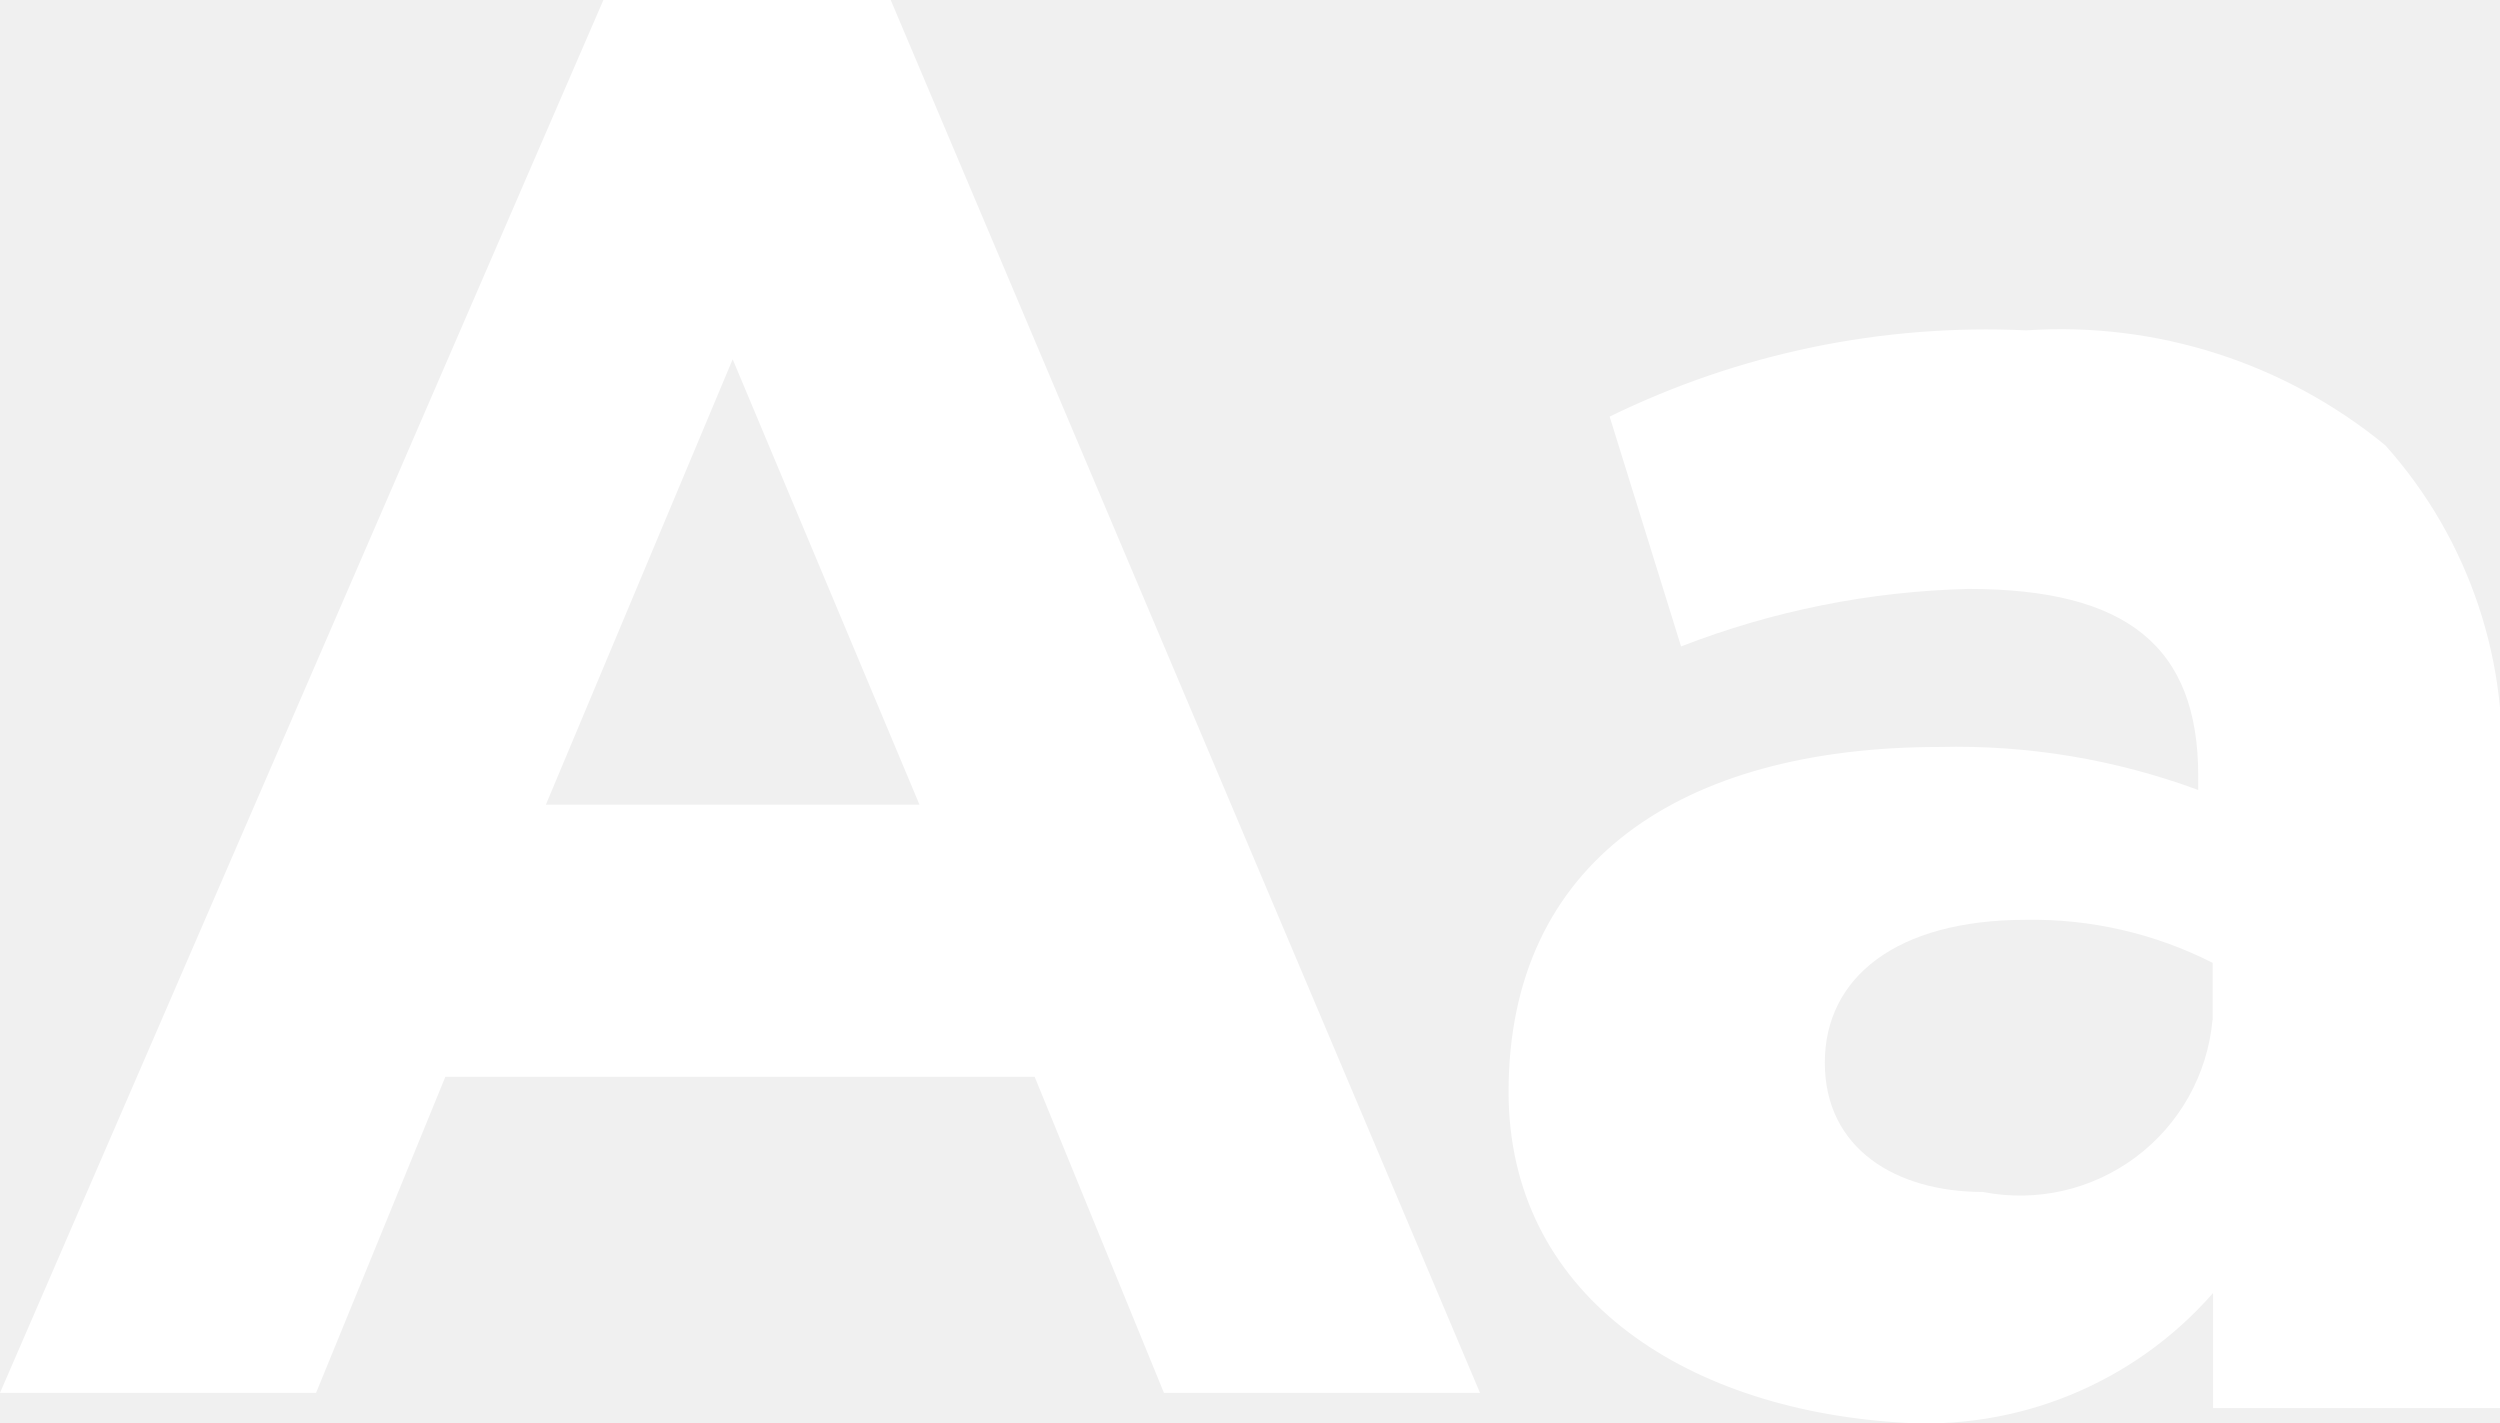
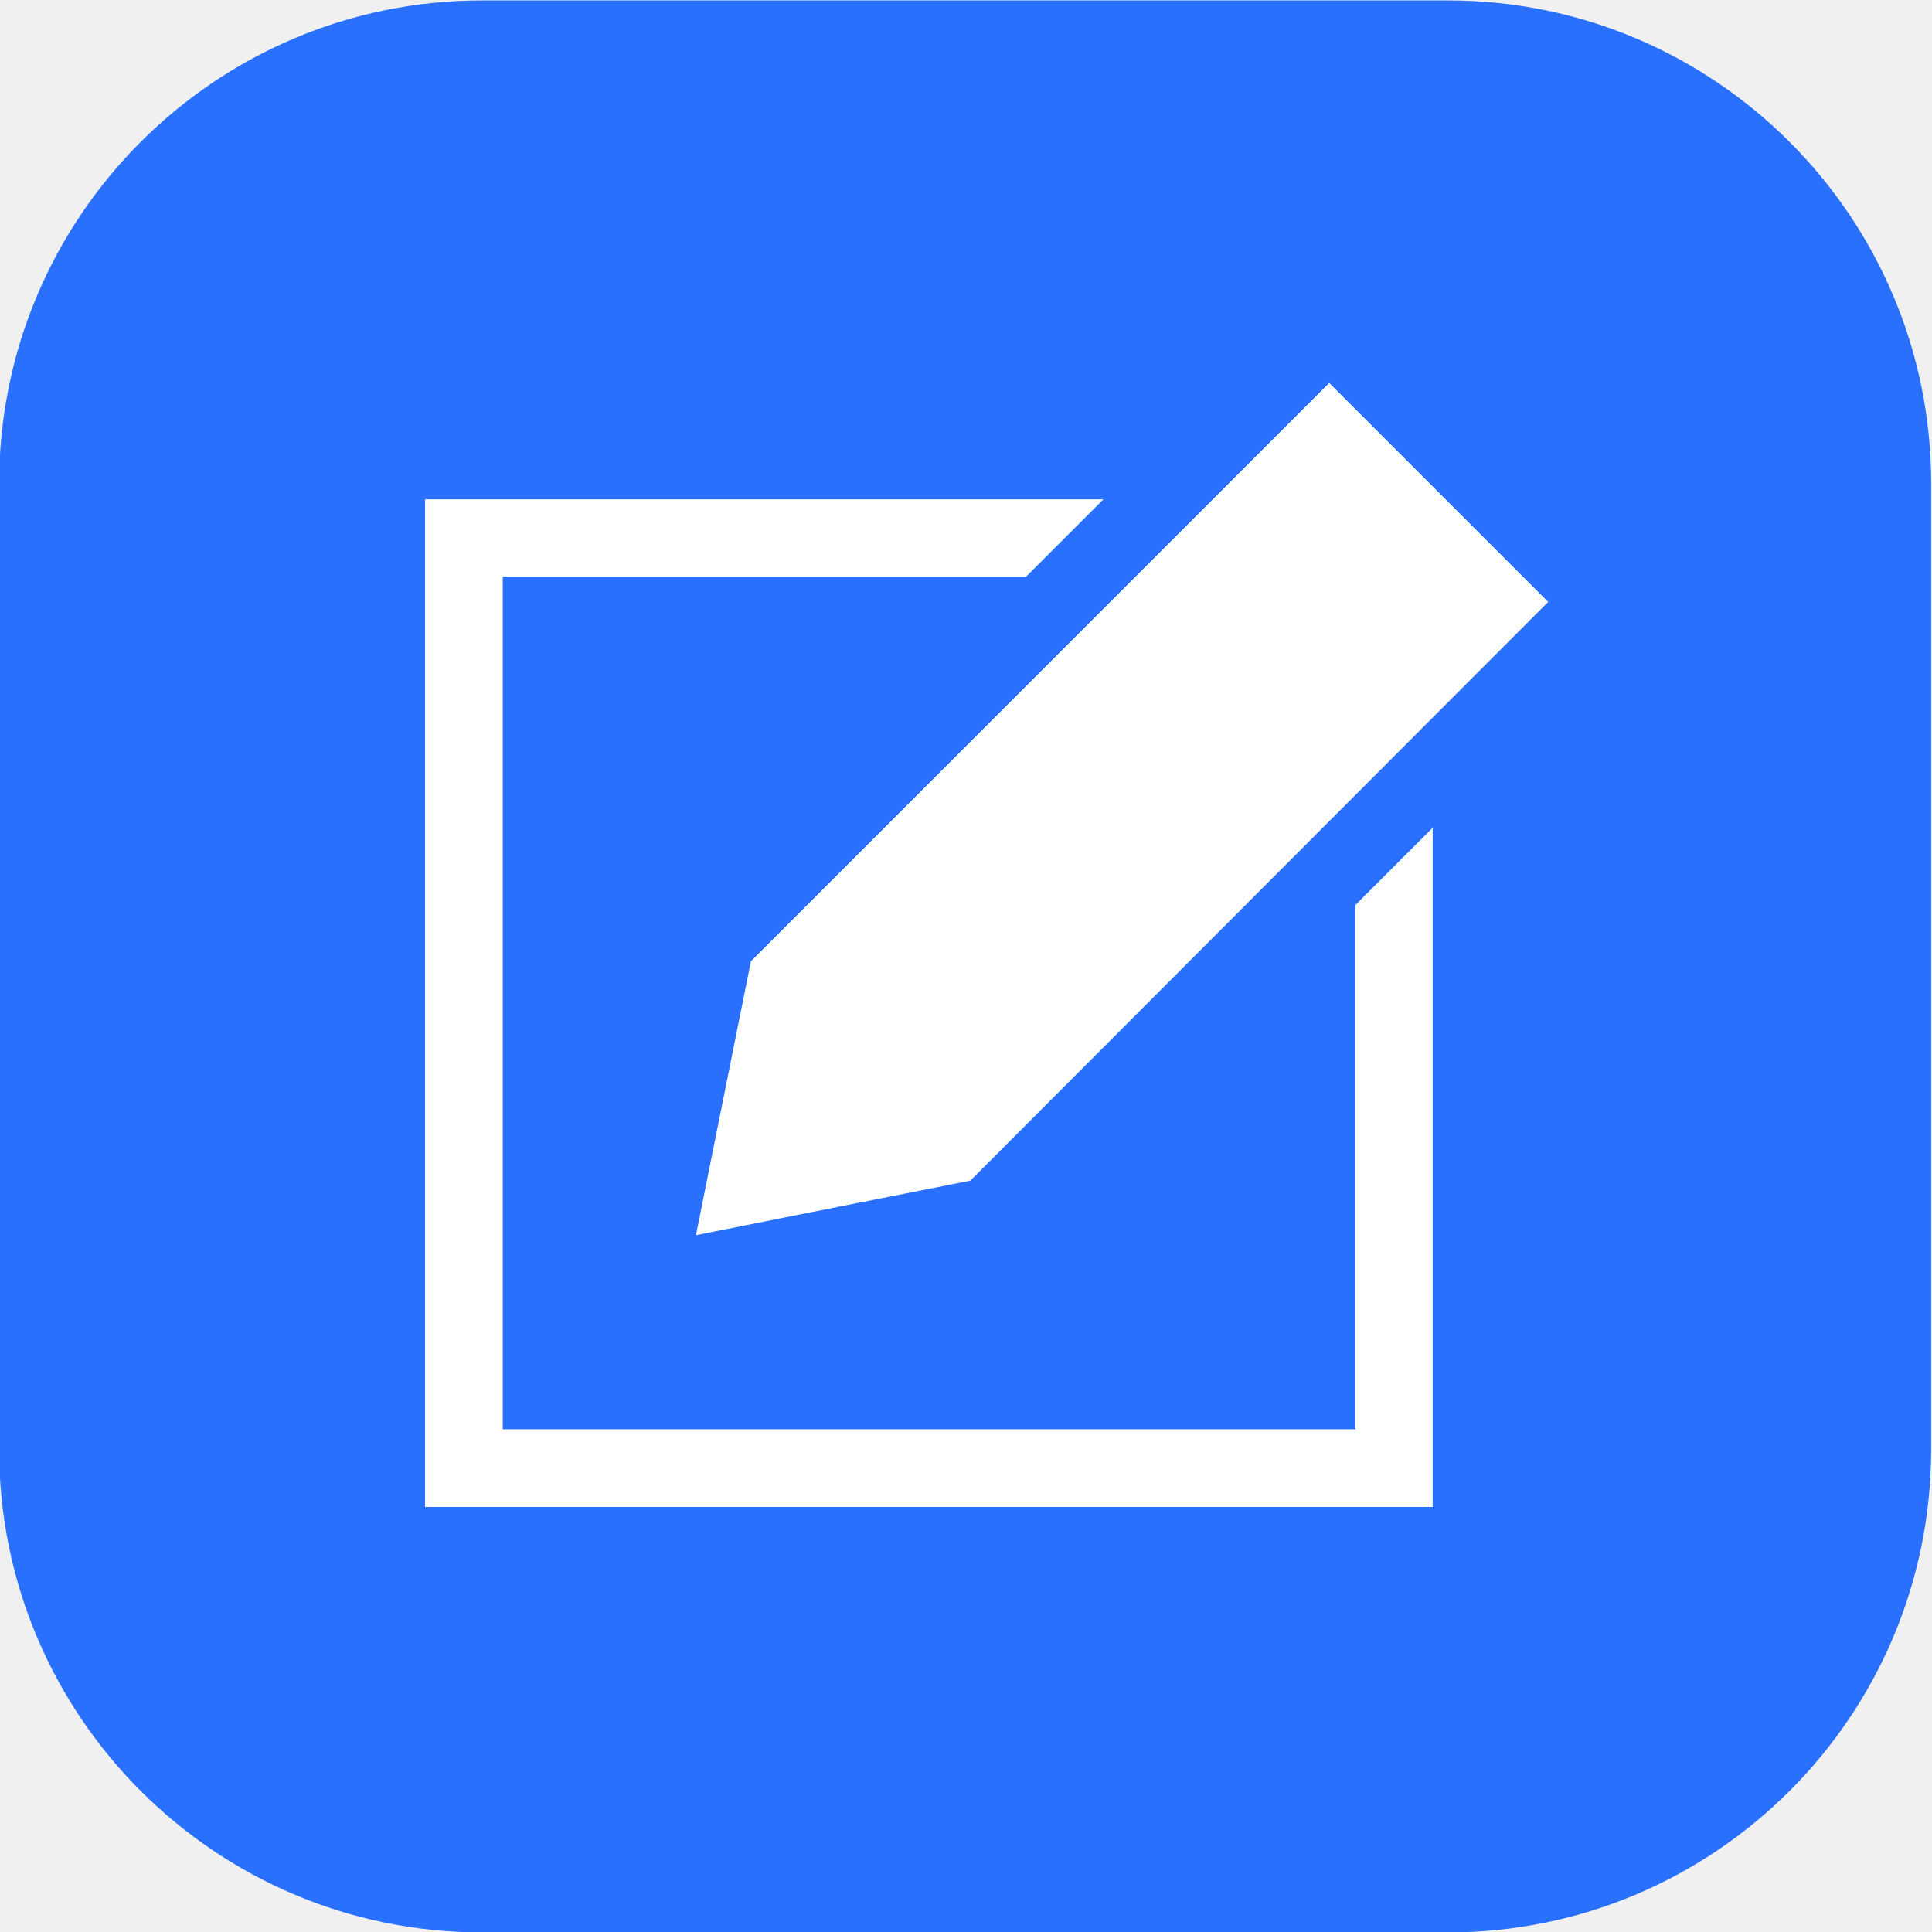
- <svg xmlns="http://www.w3.org/2000/svg" viewBox="0 0 14 7.965">
-   <defs>
-     <style>.a{fill:#fff;}</style>
-   </defs>
-   <g transform="translate(-1032 -609)">
-     <path class="a" d="M636.379,293.8h1.609l3.3,7.8h-1.77l-.724-1.77h-3.3l-.724,1.77H633Zm1.77,4.506-1.046-2.494-1.046,2.494Z" transform="translate(399 315.2)" />
-     <path class="a" d="M643.5,300.364h0c0-1.287.966-1.931,2.414-1.931a3.9,3.9,0,0,1,1.448.241v-.08c0-.724-.4-1.046-1.287-1.046a4.761,4.761,0,0,0-1.609.322l-.4-1.287a4.8,4.8,0,0,1,2.333-.483,2.865,2.865,0,0,1,2.011.644,2.565,2.565,0,0,1,.644,1.931v3.46h-1.609v-.644a2.137,2.137,0,0,1-1.77.724C644.466,302.134,643.5,301.491,643.5,300.364Zm3.943-.4v-.322a2.227,2.227,0,0,0-1.046-.241c-.724,0-1.126.322-1.126.8h0c0,.483.4.724.885.724A1.082,1.082,0,0,0,647.442,299.962Z" transform="translate(396.948 314.75)" />
+ <svg xmlns="http://www.w3.org/2000/svg" version="1.1" id="Layer_1" x="0px" y="0px" viewBox="0 0 450 450" style="enable-background:new 0 0 450 450;" xml:space="preserve">
+   <style type="text/css">
+ 	.st0{fill:#2970FF;}
+ 	.st1{fill:none;}
+ 	.st2{fill:#FFFFFF;}
+ </style>
+   <g>
+     <g id="Group_2703">
+       <path id="Rectangle_1417-2" class="st0" d="M112.3,0.1h225c62.1,0,112.5,50.4,112.5,112.5v225c0,62.1-50.4,112.5-112.5,112.5h-225    c-62.1,0-112.5-50.4-112.5-112.5v-225C-0.2,50.5,50.2,0.1,112.3,0.1z" />
+     </g>
+     <g id="Group_2701">
+       <rect id="Rectangle_1754" x="-0.2" y="0.1" class="st1" width="450" height="450" />
+       <g id="Group_2700">
+         <path id="Path_975" class="st2" d="M315.7,332.9H117.1V134.3H239l18-18H99V351h234.7V192.8l-18,18L315.7,332.9z" />
+         <path id="Union_1" class="st2" d="M174.9,223.9L309.6,89.2l12.8,12.8l38.2,38.2L226,275l-30.3,6l-33.6,6.7L174.9,223.9z" />
+       </g>
+     </g>
  </g>
</svg>
